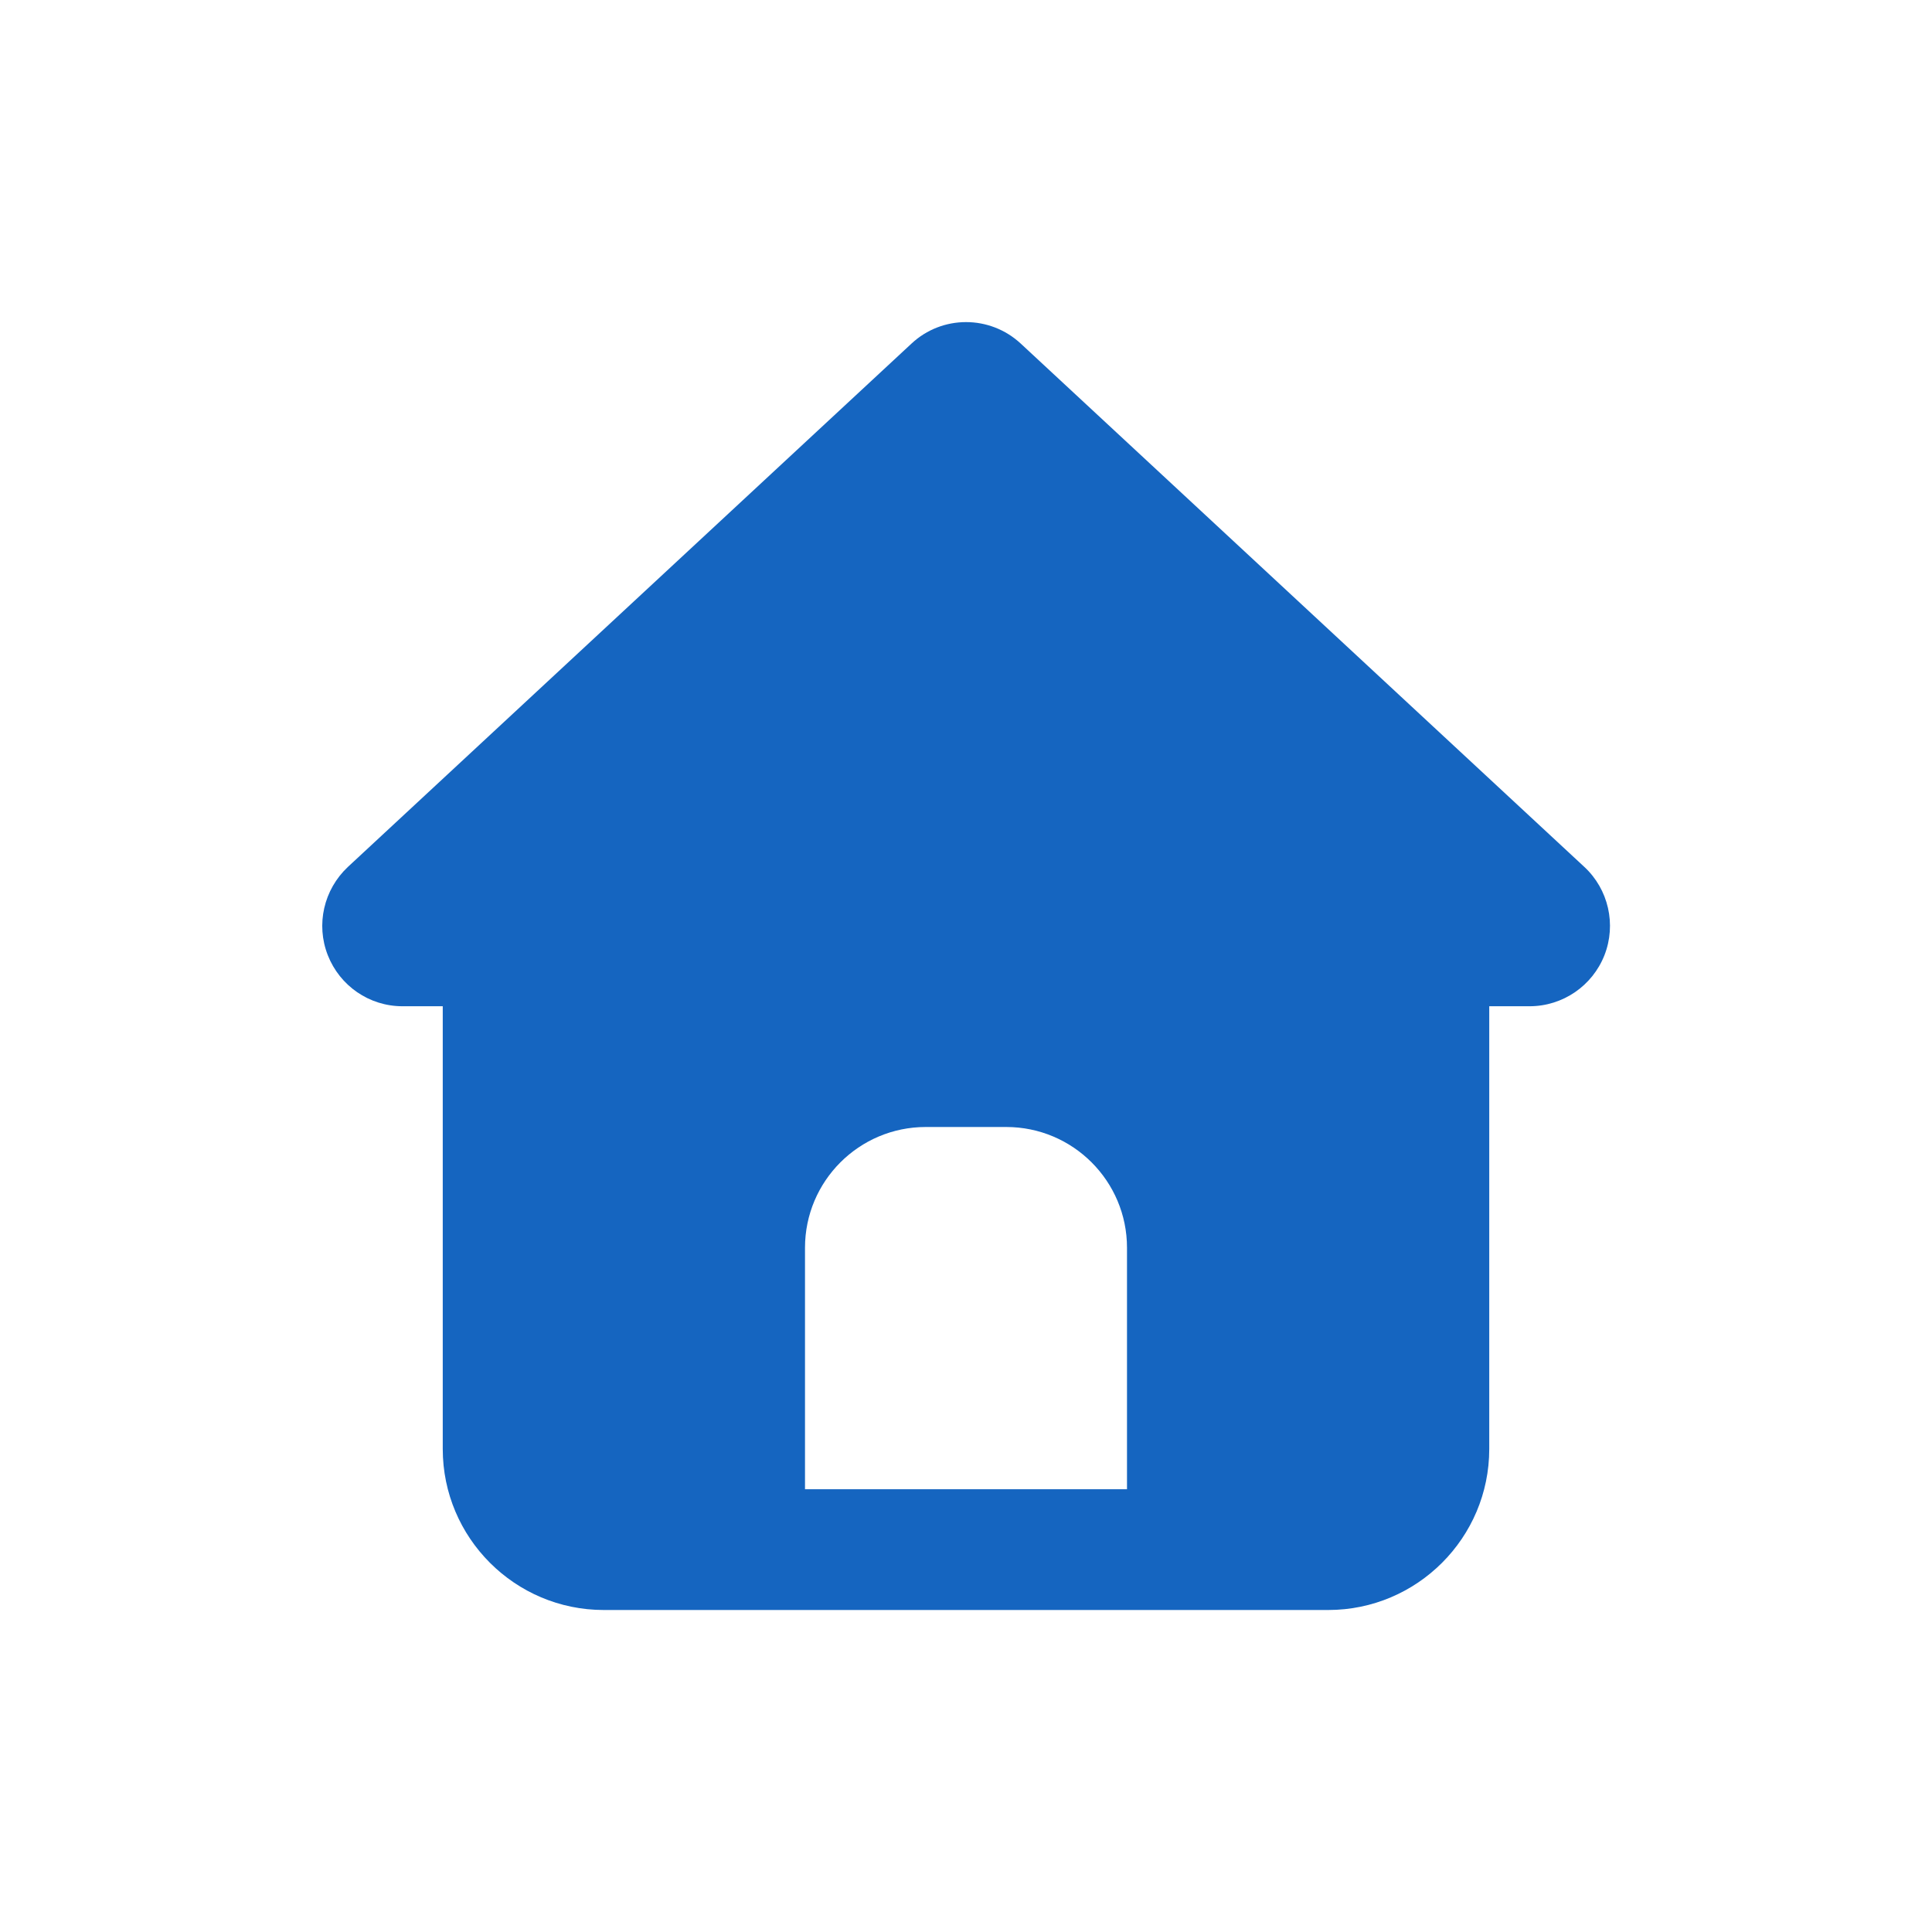
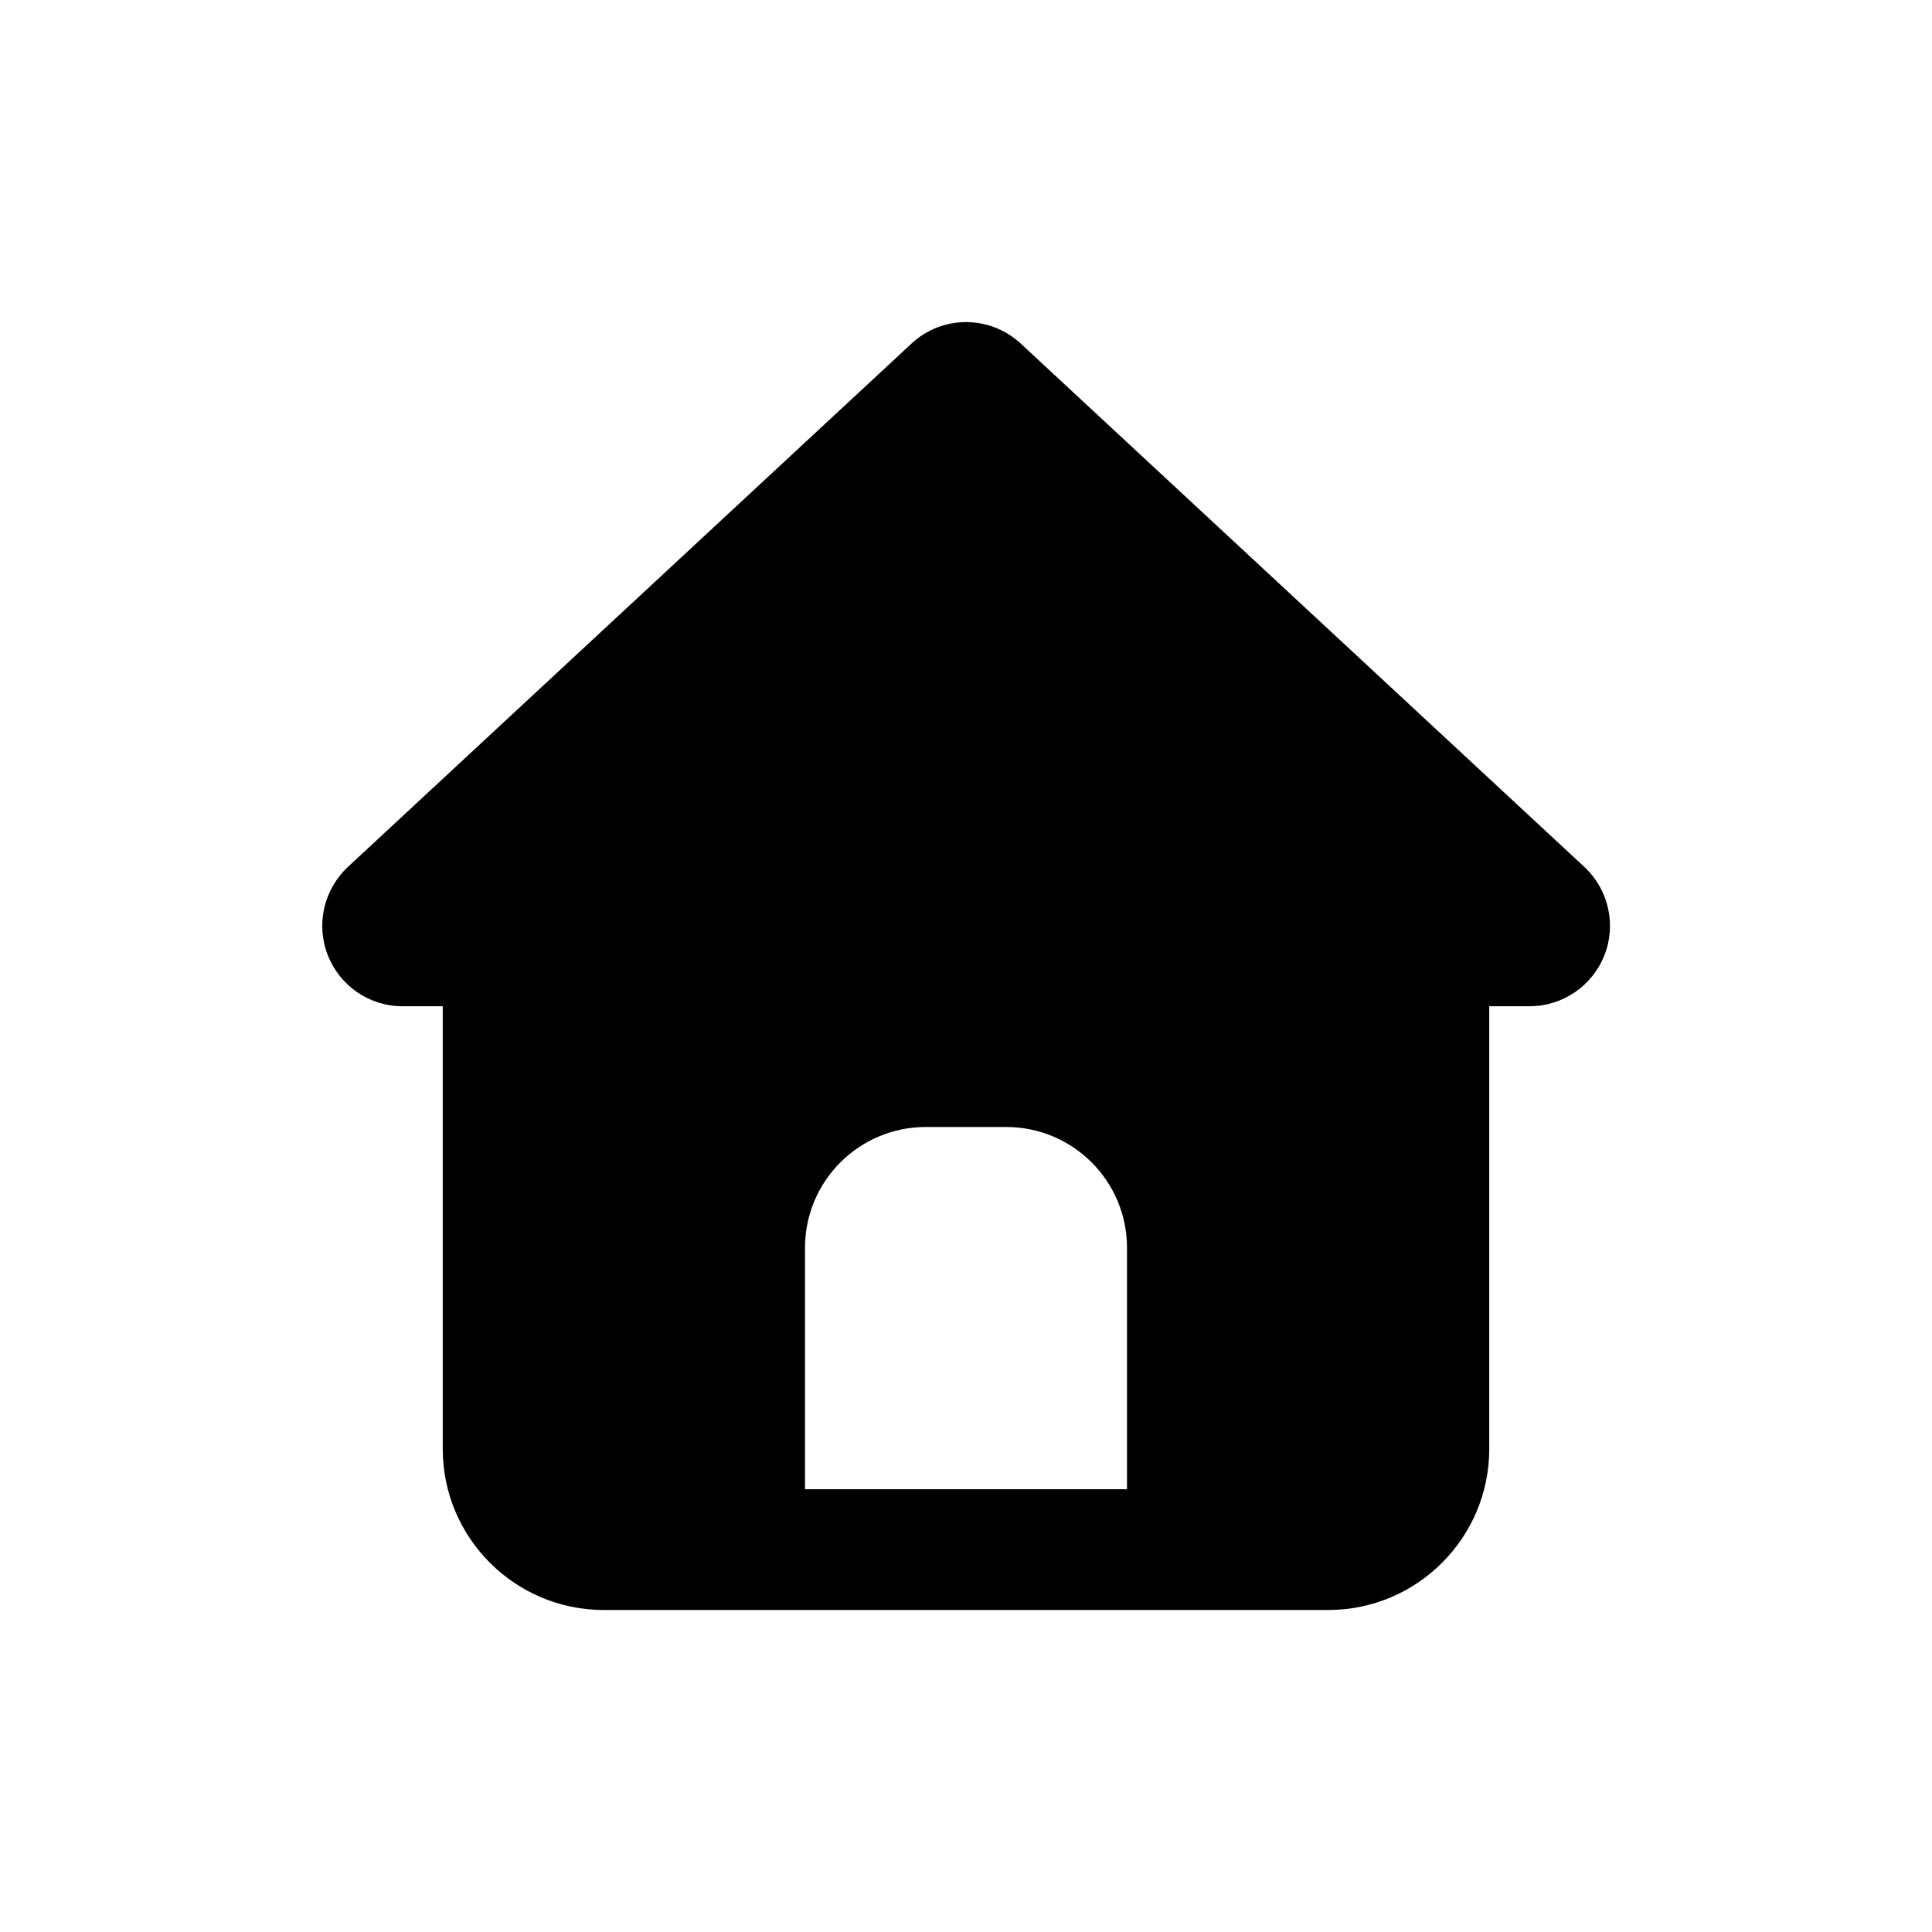
<svg xmlns="http://www.w3.org/2000/svg" width="24" height="24" viewBox="20 0 22 24" fill="none">
-   <path d="M31.681 4.269C31.297 3.912 30.703 3.912 30.322 4.269L23.322 10.769C23.022 11.05 22.922 11.484 23.072 11.866C23.222 12.247 23.587 12.5 24 12.5H24.5V18C24.5 19.103 25.397 20 26.5 20H35.5C36.603 20 37.5 19.103 37.5 18V12.5H38C38.413 12.5 38.781 12.247 38.931 11.866C39.081 11.484 38.981 11.047 38.681 10.769L31.681 4.269ZM30.5 14H31.5C32.328 14 33 14.672 33 15.5V18.5H29V15.5C29 14.672 29.672 14 30.5 14Z" fill="#1565C0" />
+   <path d="M31.681 4.269C31.297 3.912 30.703 3.912 30.322 4.269L23.322 10.769C23.022 11.05 22.922 11.484 23.072 11.866C23.222 12.247 23.587 12.5 24 12.5H24.5V18C24.5 19.103 25.397 20 26.5 20H35.5C36.603 20 37.5 19.103 37.5 18V12.5H38C38.413 12.5 38.781 12.247 38.931 11.866C39.081 11.484 38.981 11.047 38.681 10.769L31.681 4.269ZM30.5 14H31.5C32.328 14 33 14.672 33 15.5V18.5H29V15.5C29 14.672 29.672 14 30.5 14Z" fill="currentColor" />
</svg>
